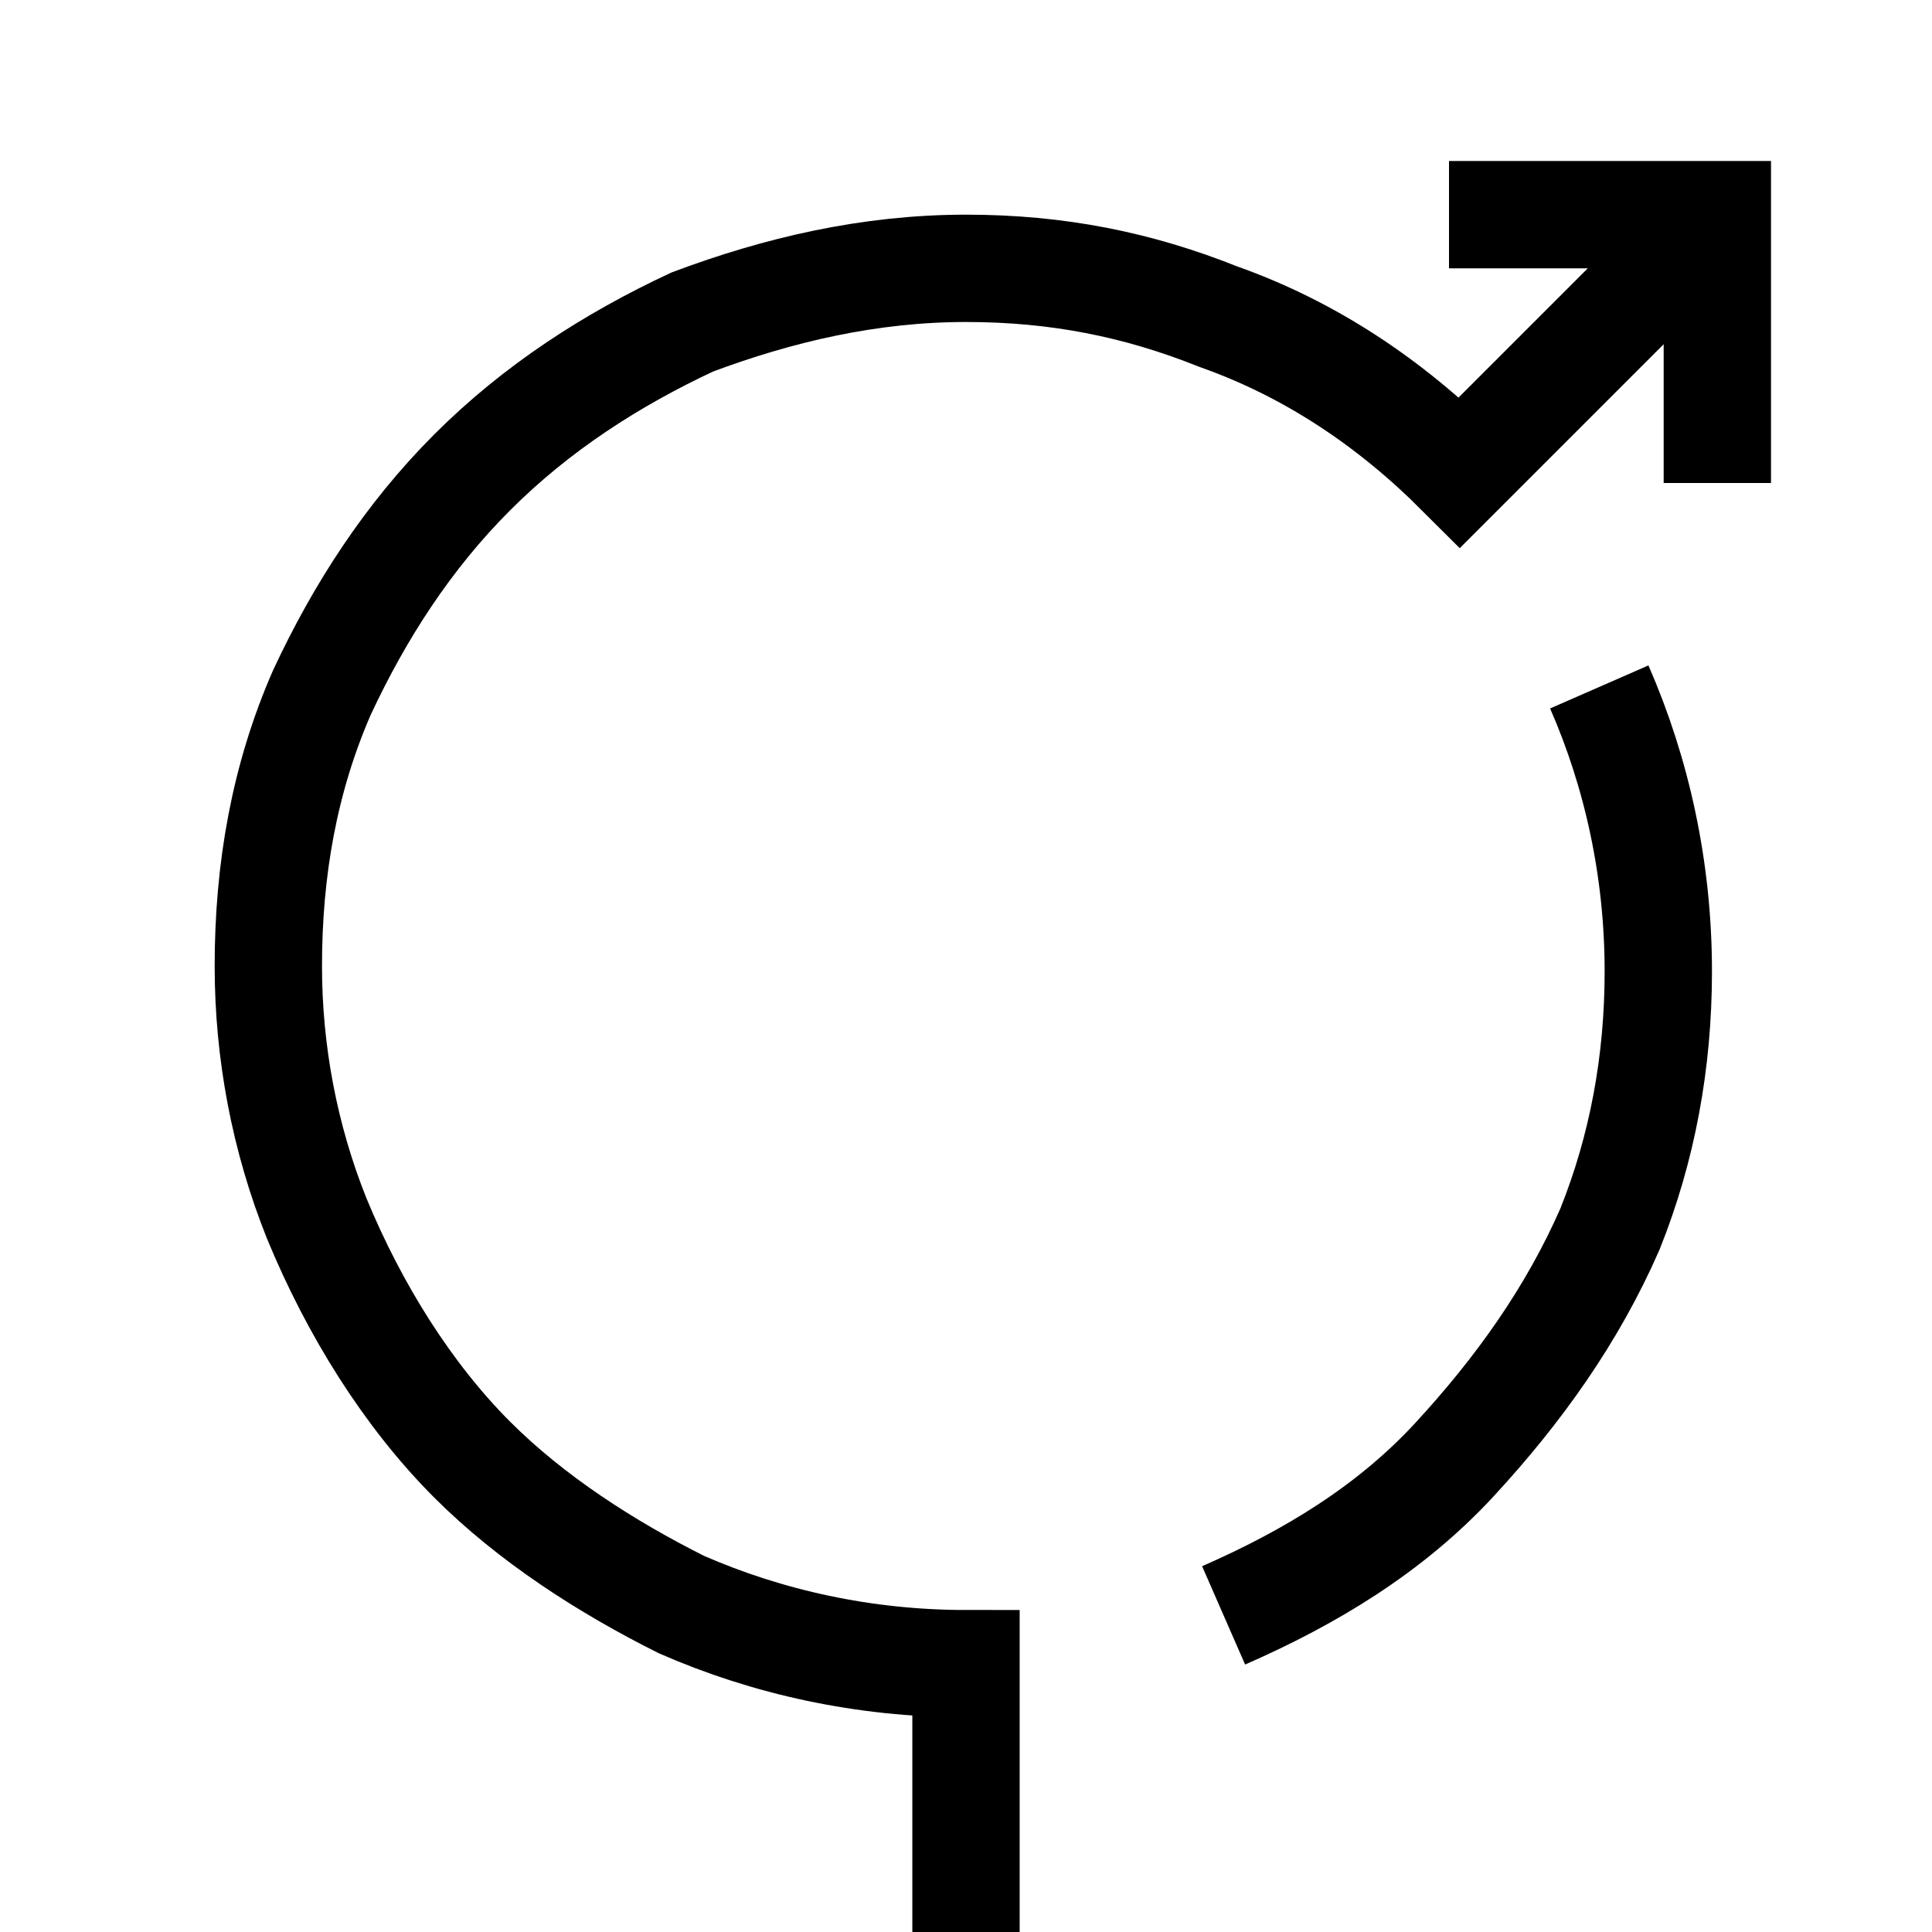
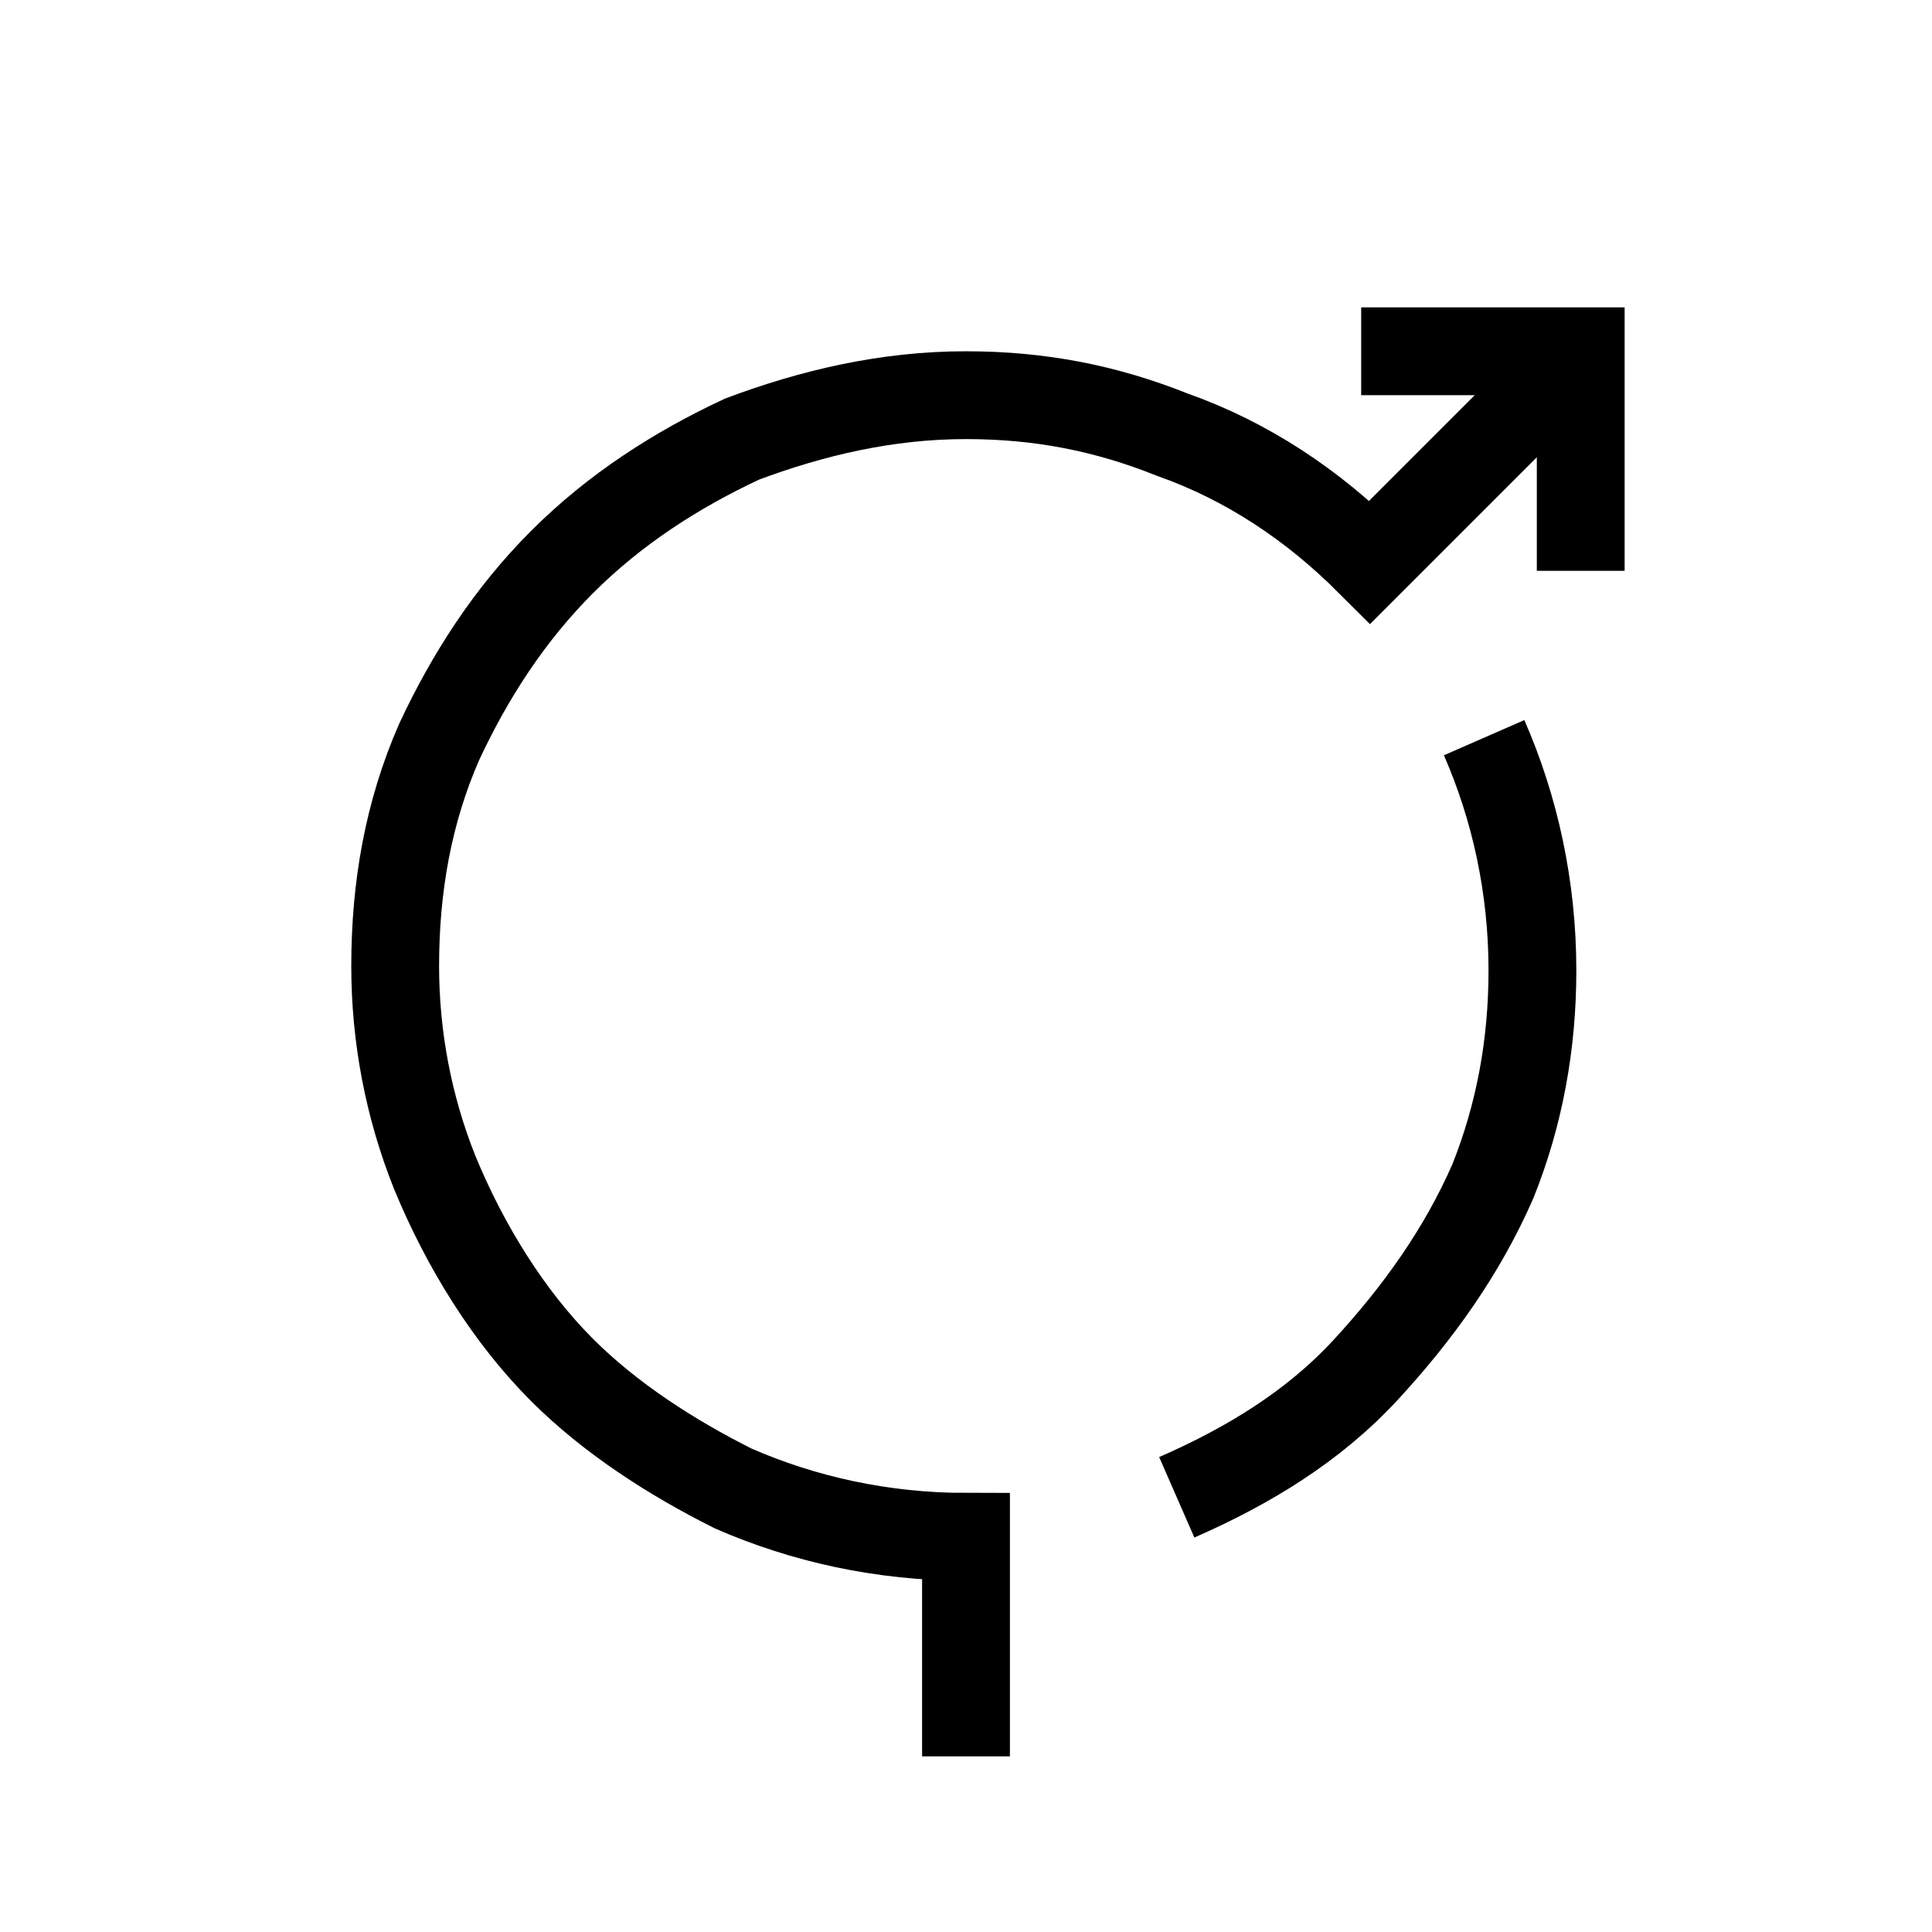
- <svg xmlns="http://www.w3.org/2000/svg" version="1.1" id="Layer_1" x="0px" y="0px" viewBox="7 7 36 36" style="enable-background:new 0 0 50 50;" xml:space="preserve">
+ <svg xmlns="http://www.w3.org/2000/svg" version="1.1" id="Layer_1" x="0px" y="0px" viewBox="3 3 44 44" style="enable-background:new 0 0 50 50;" xml:space="preserve">
  <style type="text/css">
	.st0{fill:none;stroke:#000000;stroke-width:2;stroke-miterlimit:10;}
</style>
  <polyline class="st0" points="34,11 39,11 39,16 " />
  <path class="st0" d="M29.8,37.1c1.6-0.7,3.1-1.6,4.3-2.9s2.2-2.7,2.9-4.3c0.6-1.5,0.9-3.1,0.9-4.8c0-1.9-0.4-3.7-1.1-5.3" />
  <path class="st0" d="M38.5,11.5L36,14l-1.8,1.8c-1.3-1.3-2.8-2.3-4.5-2.9c-1.5-0.6-3-0.9-4.7-0.9c-1.8,0-3.5,0.4-5.1,1  c-1.5,0.7-2.9,1.6-4.1,2.8s-2.1,2.6-2.8,4.1c-0.7,1.6-1,3.3-1,5.1c0,1.6,0.3,3.2,0.9,4.7c0.7,1.7,1.7,3.3,2.9,4.5  c1.1,1.1,2.5,2,3.9,2.7c1.6,0.7,3.4,1.1,5.3,1.1v5" />
</svg>
